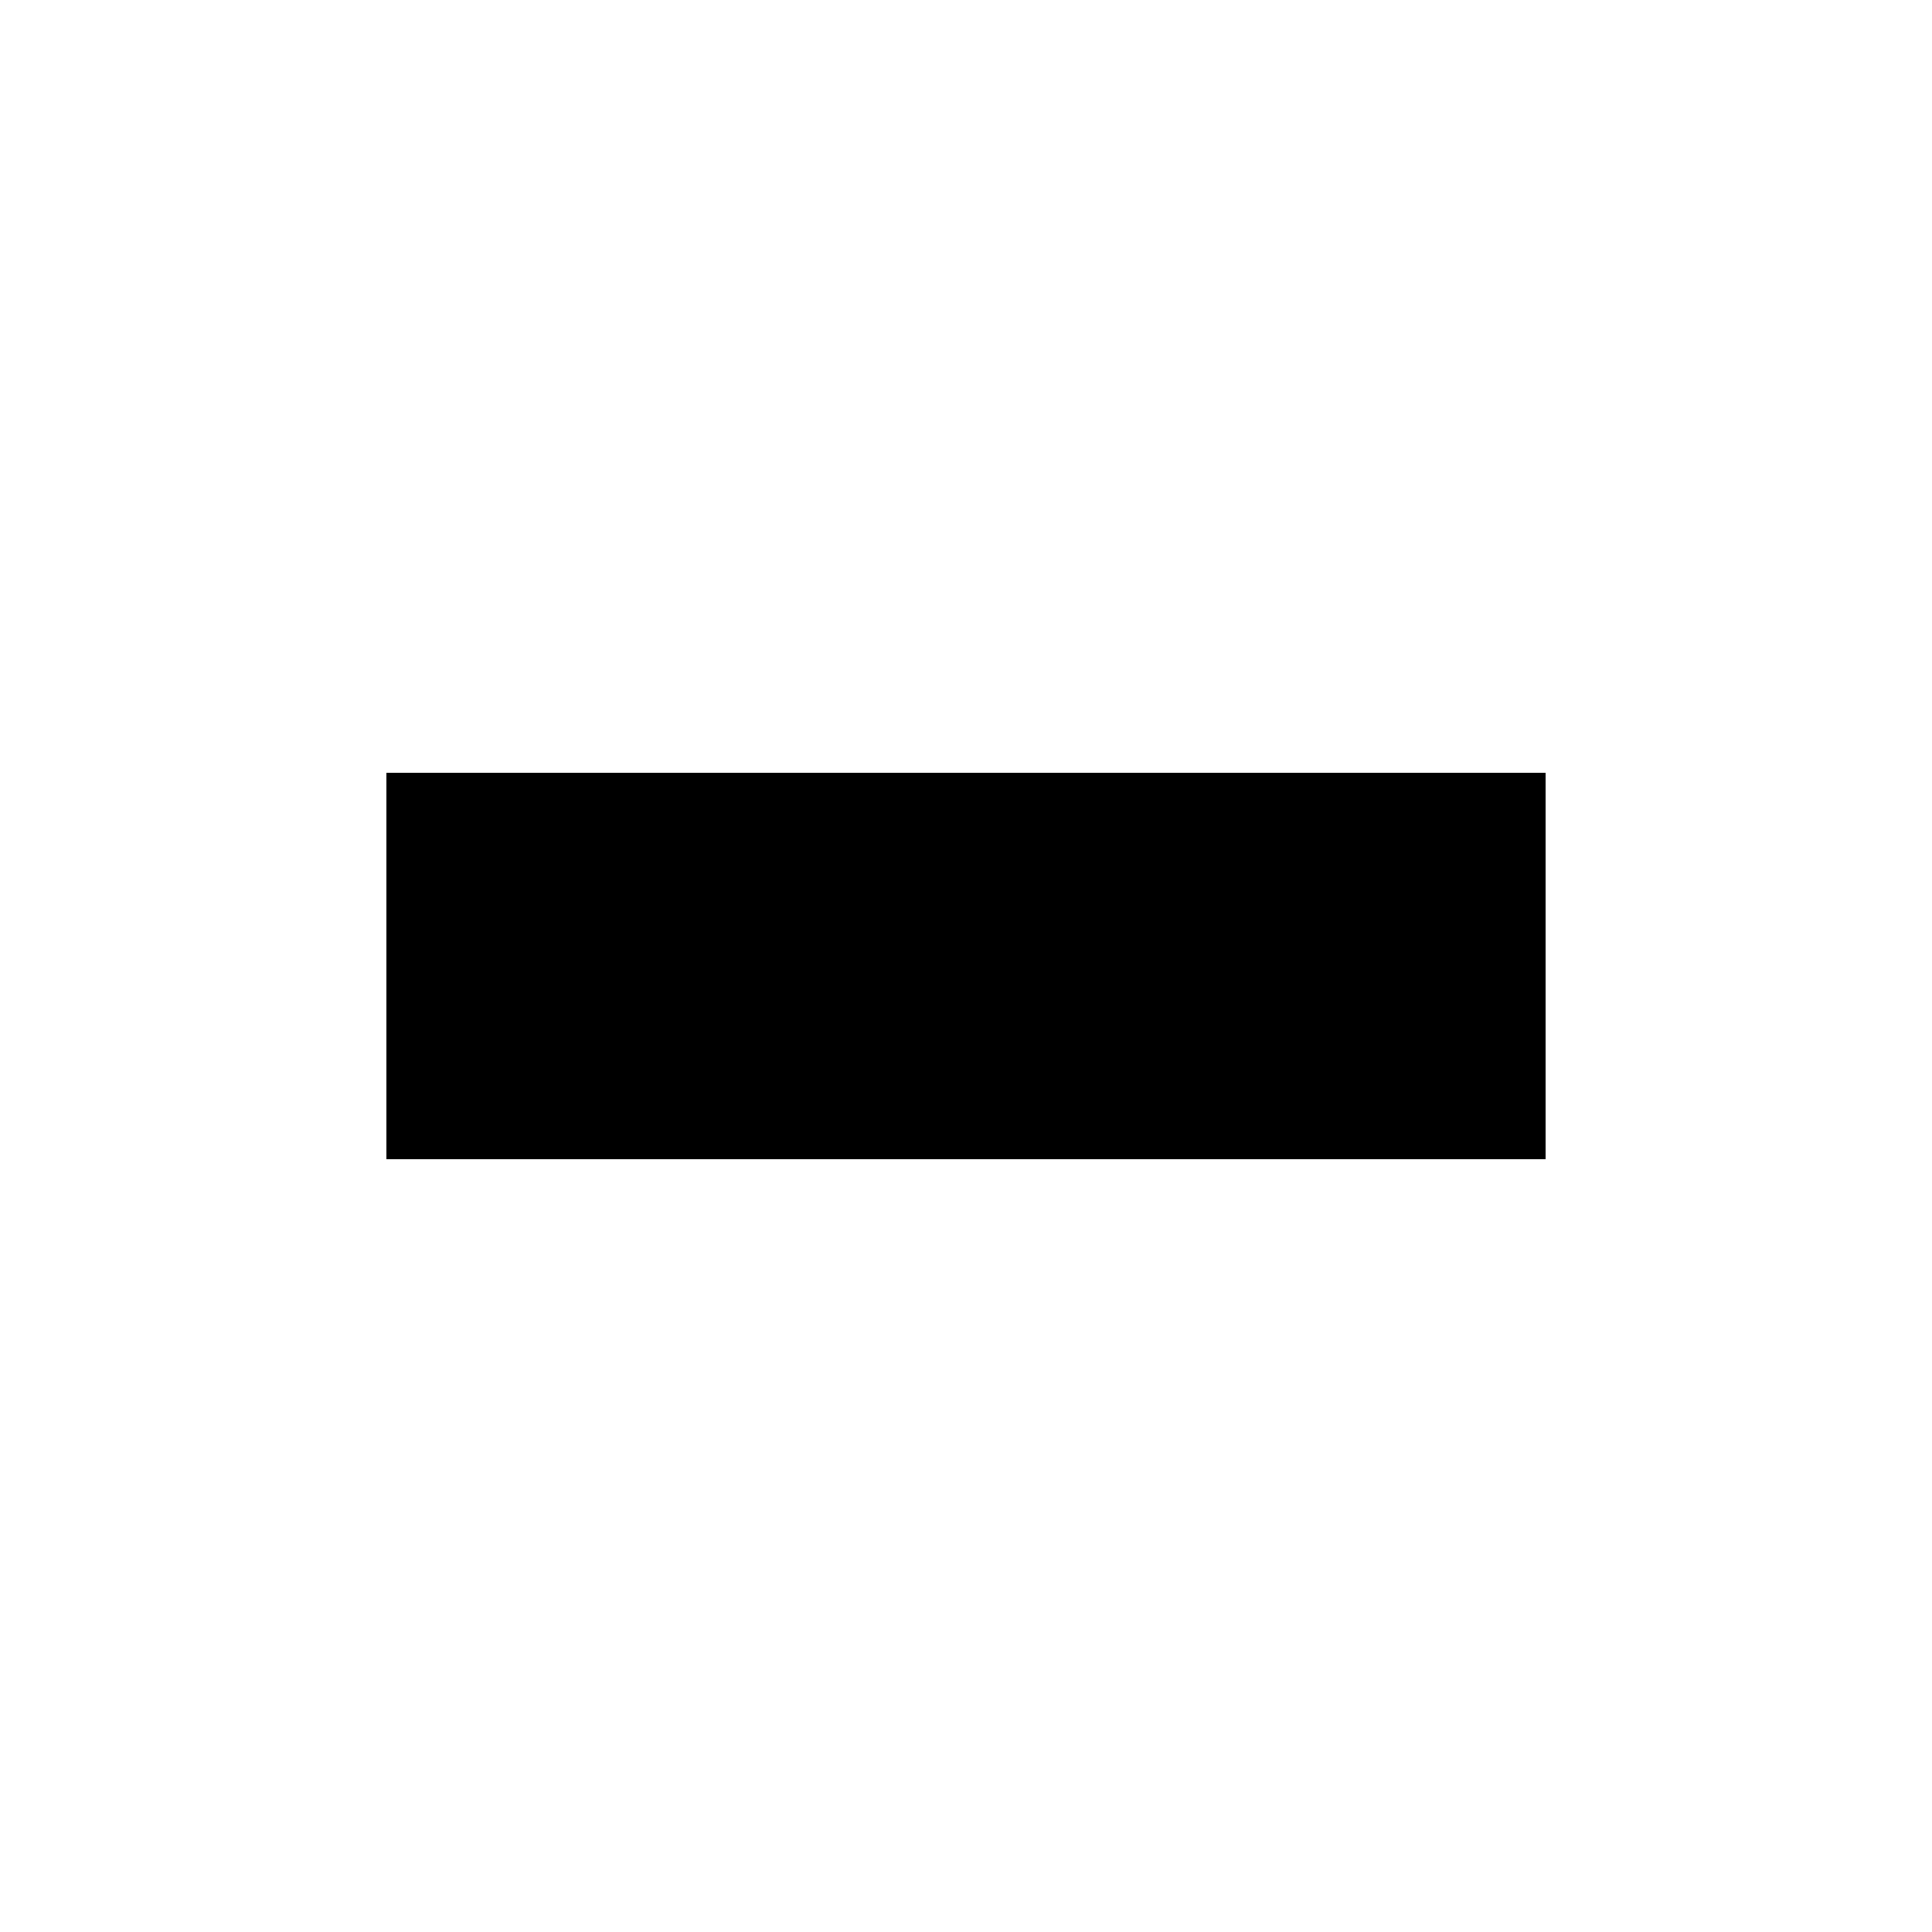
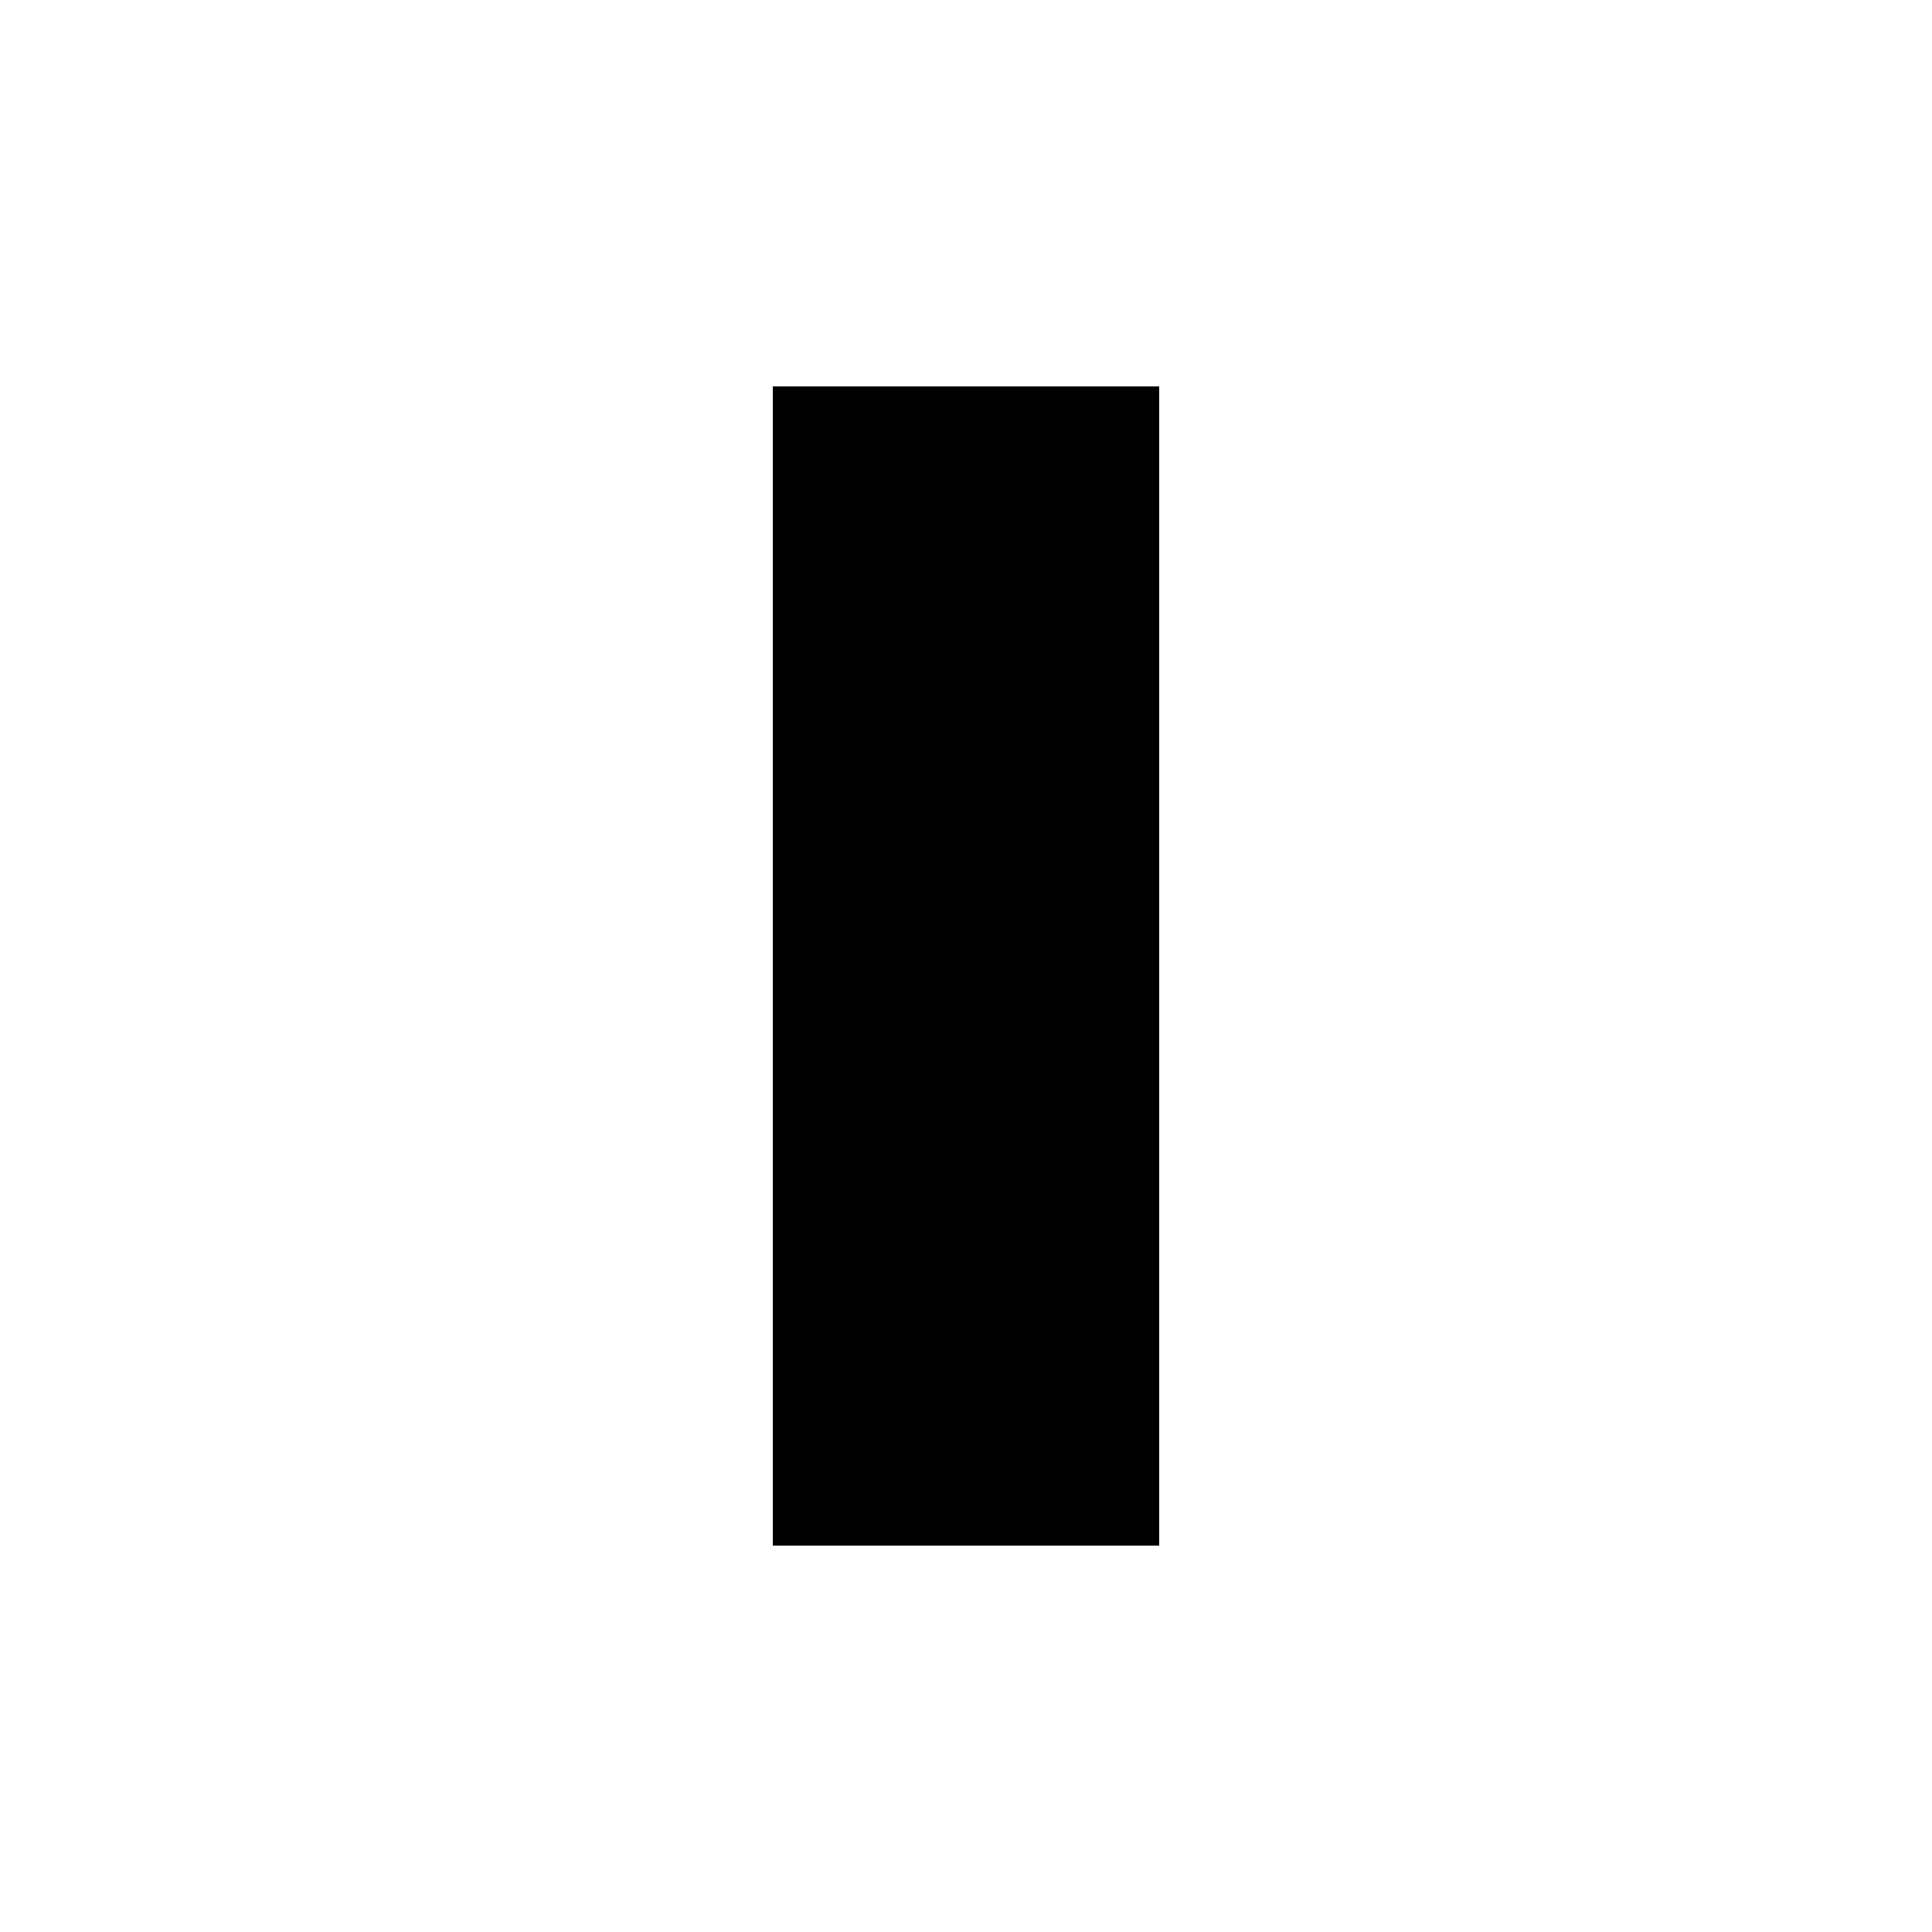
<svg xmlns="http://www.w3.org/2000/svg" version="1.1" width="500" height="500" id="svg4021">
-   <path d="m 0,0 0,100 0,100 0,100 0,100 0,100 100,0 100,0 100,0 100,0 100,0 0,-100 0,-100 0,-100 0,-100 L 500,0 400,0 300,0 200,0 100,0 0,0 z m 100,200 100,0 100,0 100,0 0,100 -100,0 -100,0 -100,0 0,-100 z" id="rect4023" style="fill:#ffffff" />
-   <path d="m 100,200 0,100 100,0 100,0 100,0 0,-100 -100,0 -100,0 -100,0 z" id="rect4037" style="fill:#000000" />
+   <defs id="defs7" />
+   <path d="M 500,2.2417203e-8 400,-1.1310541e-6 300,1.2695908e-6 200,3.0930468e-7 100,-7.142598e-8 2.2417268e-8,6.9197923e-8 -3.5459692e-7,100 7.5195281e-7,200 -2.0833335e-7,300 -5.8906401e-7,400 8.4565511e-7,500 100,500 l 100,0 100,0 100,0 100,0 0,-100 -10e-6,-100 L 500,200 500,100 500,2.2417205e-8 z M 300,100 l 0,100 0,100 0,100 L 200,400 200,300 200,200 200,100 300,100 z" id="rect4023" style="fill:#ffffff" />
+   <path d="M 300,100 200,100 200,200 l 0,100 0,100 100,10e-6 L 300,300 l 0,-100 0,-100 z" id="rect4037" style="fill:#000000" />
</svg>
